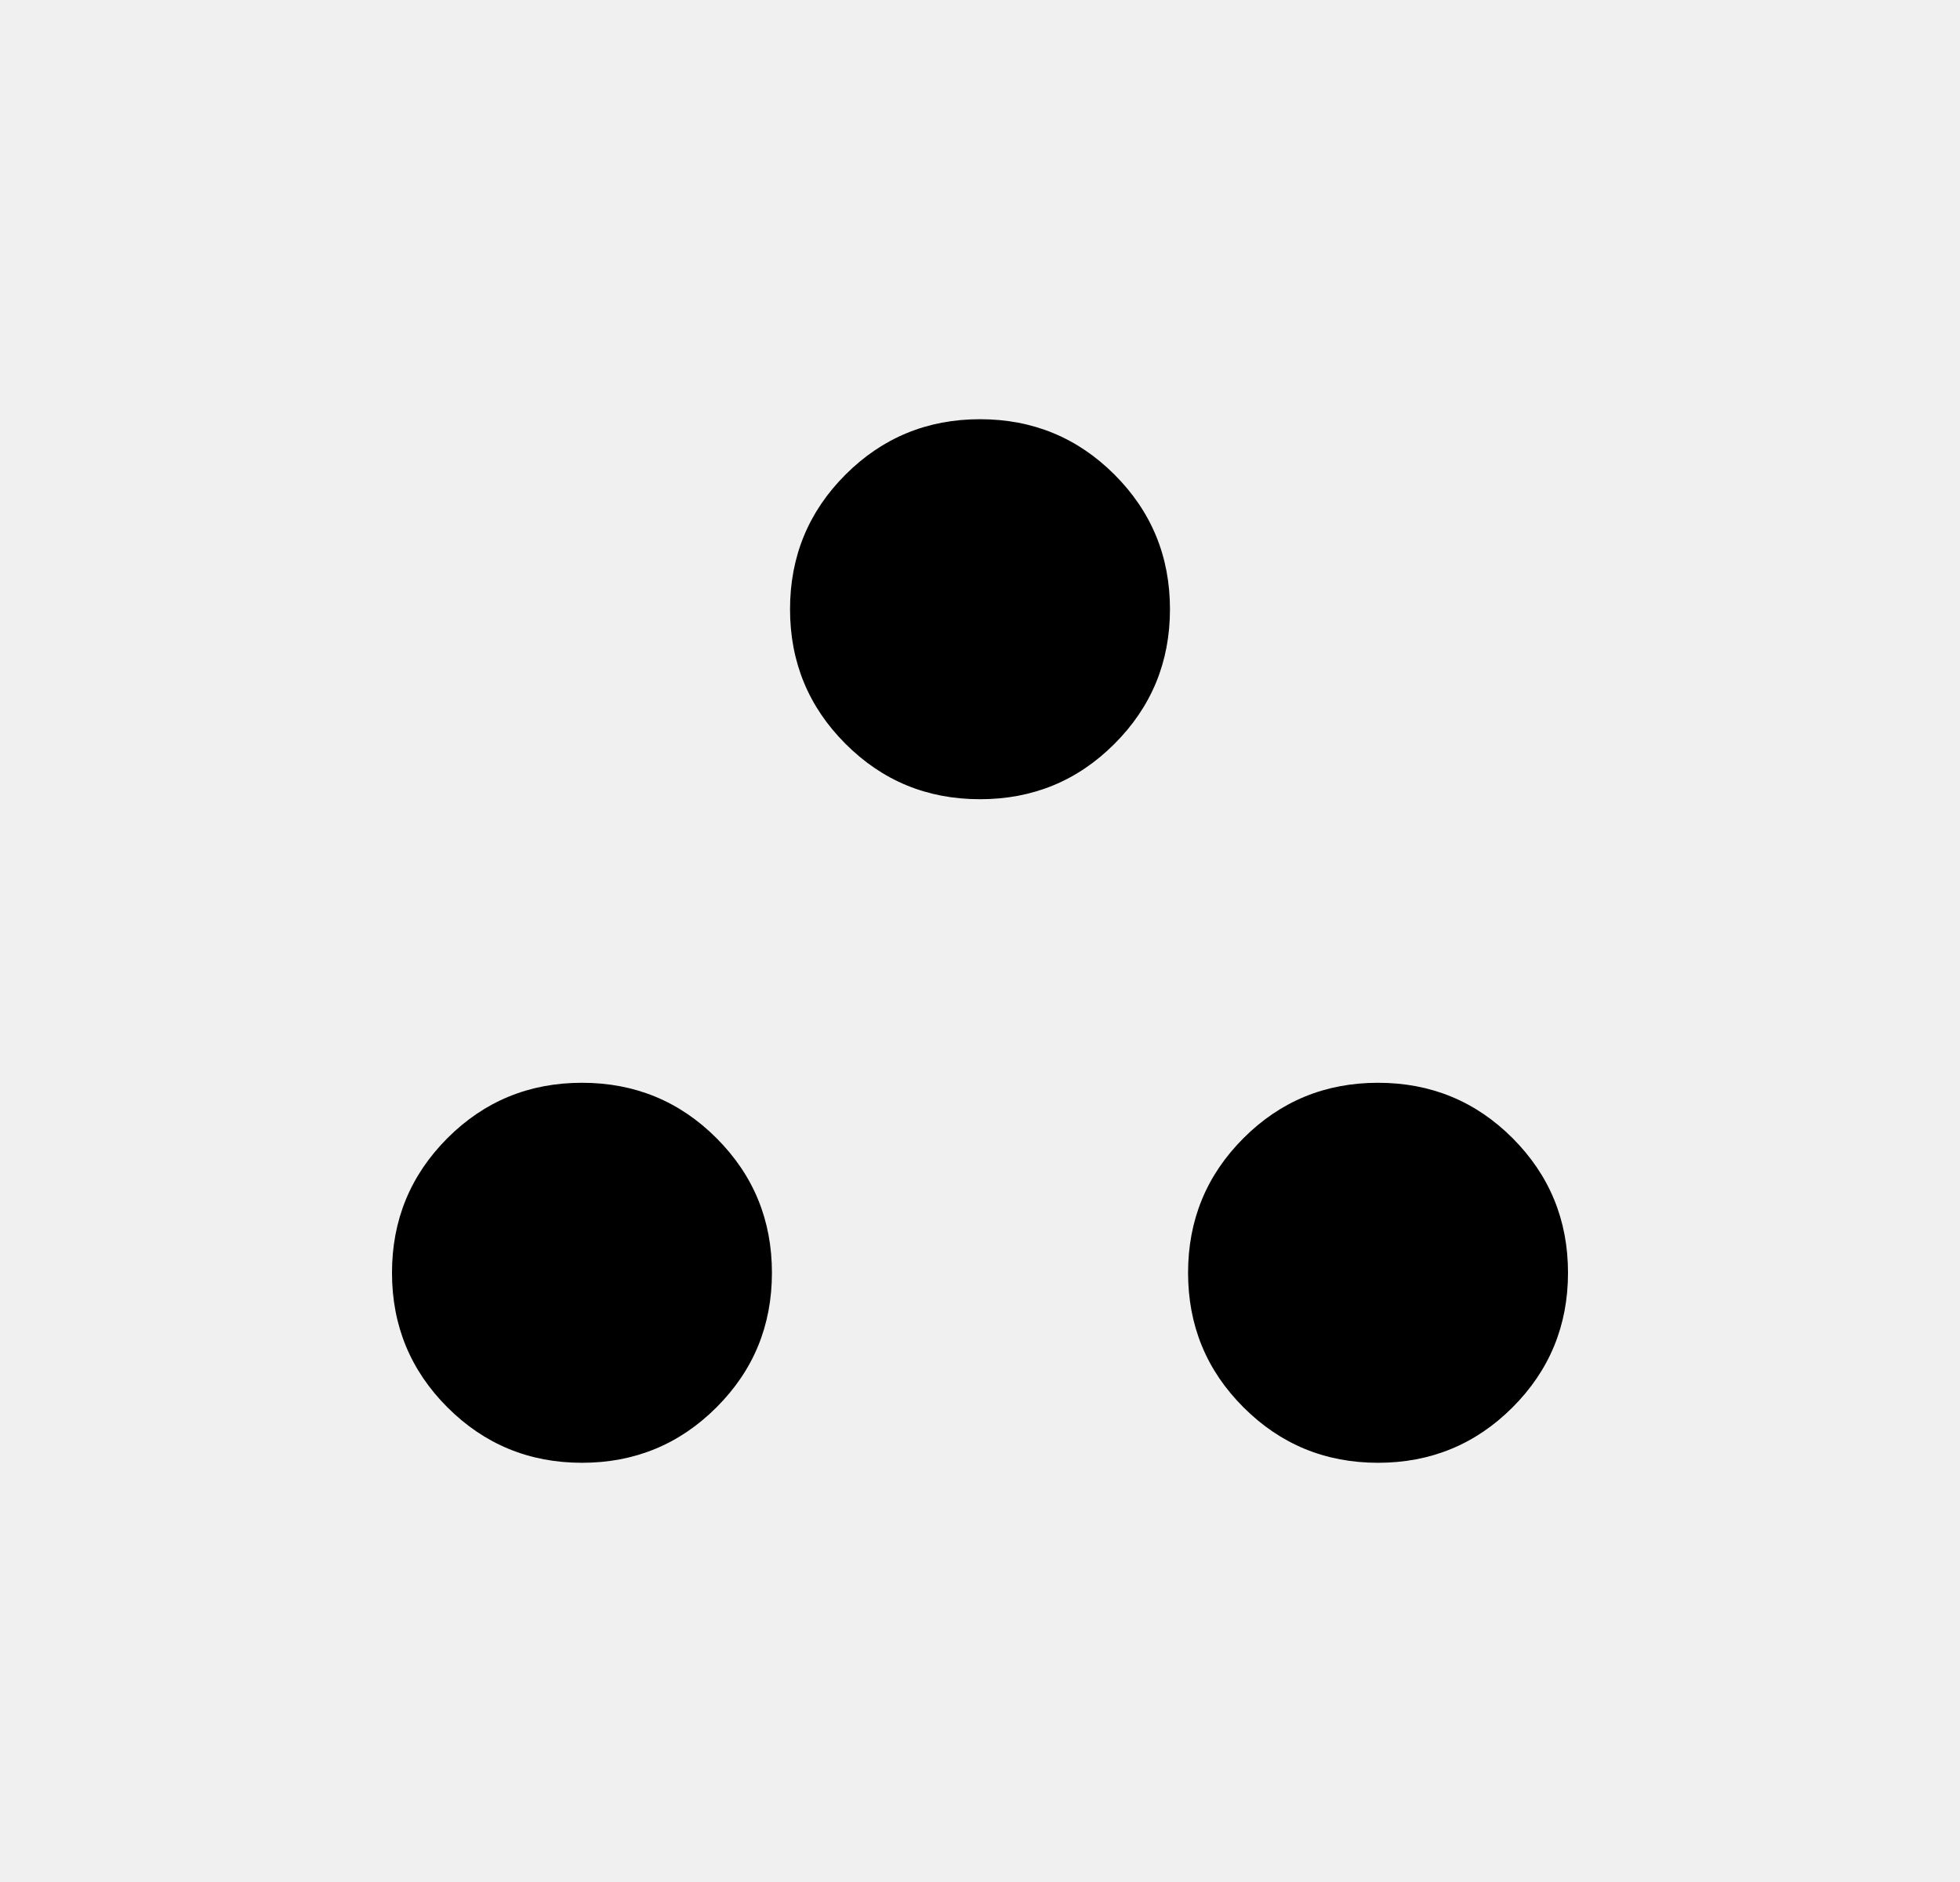
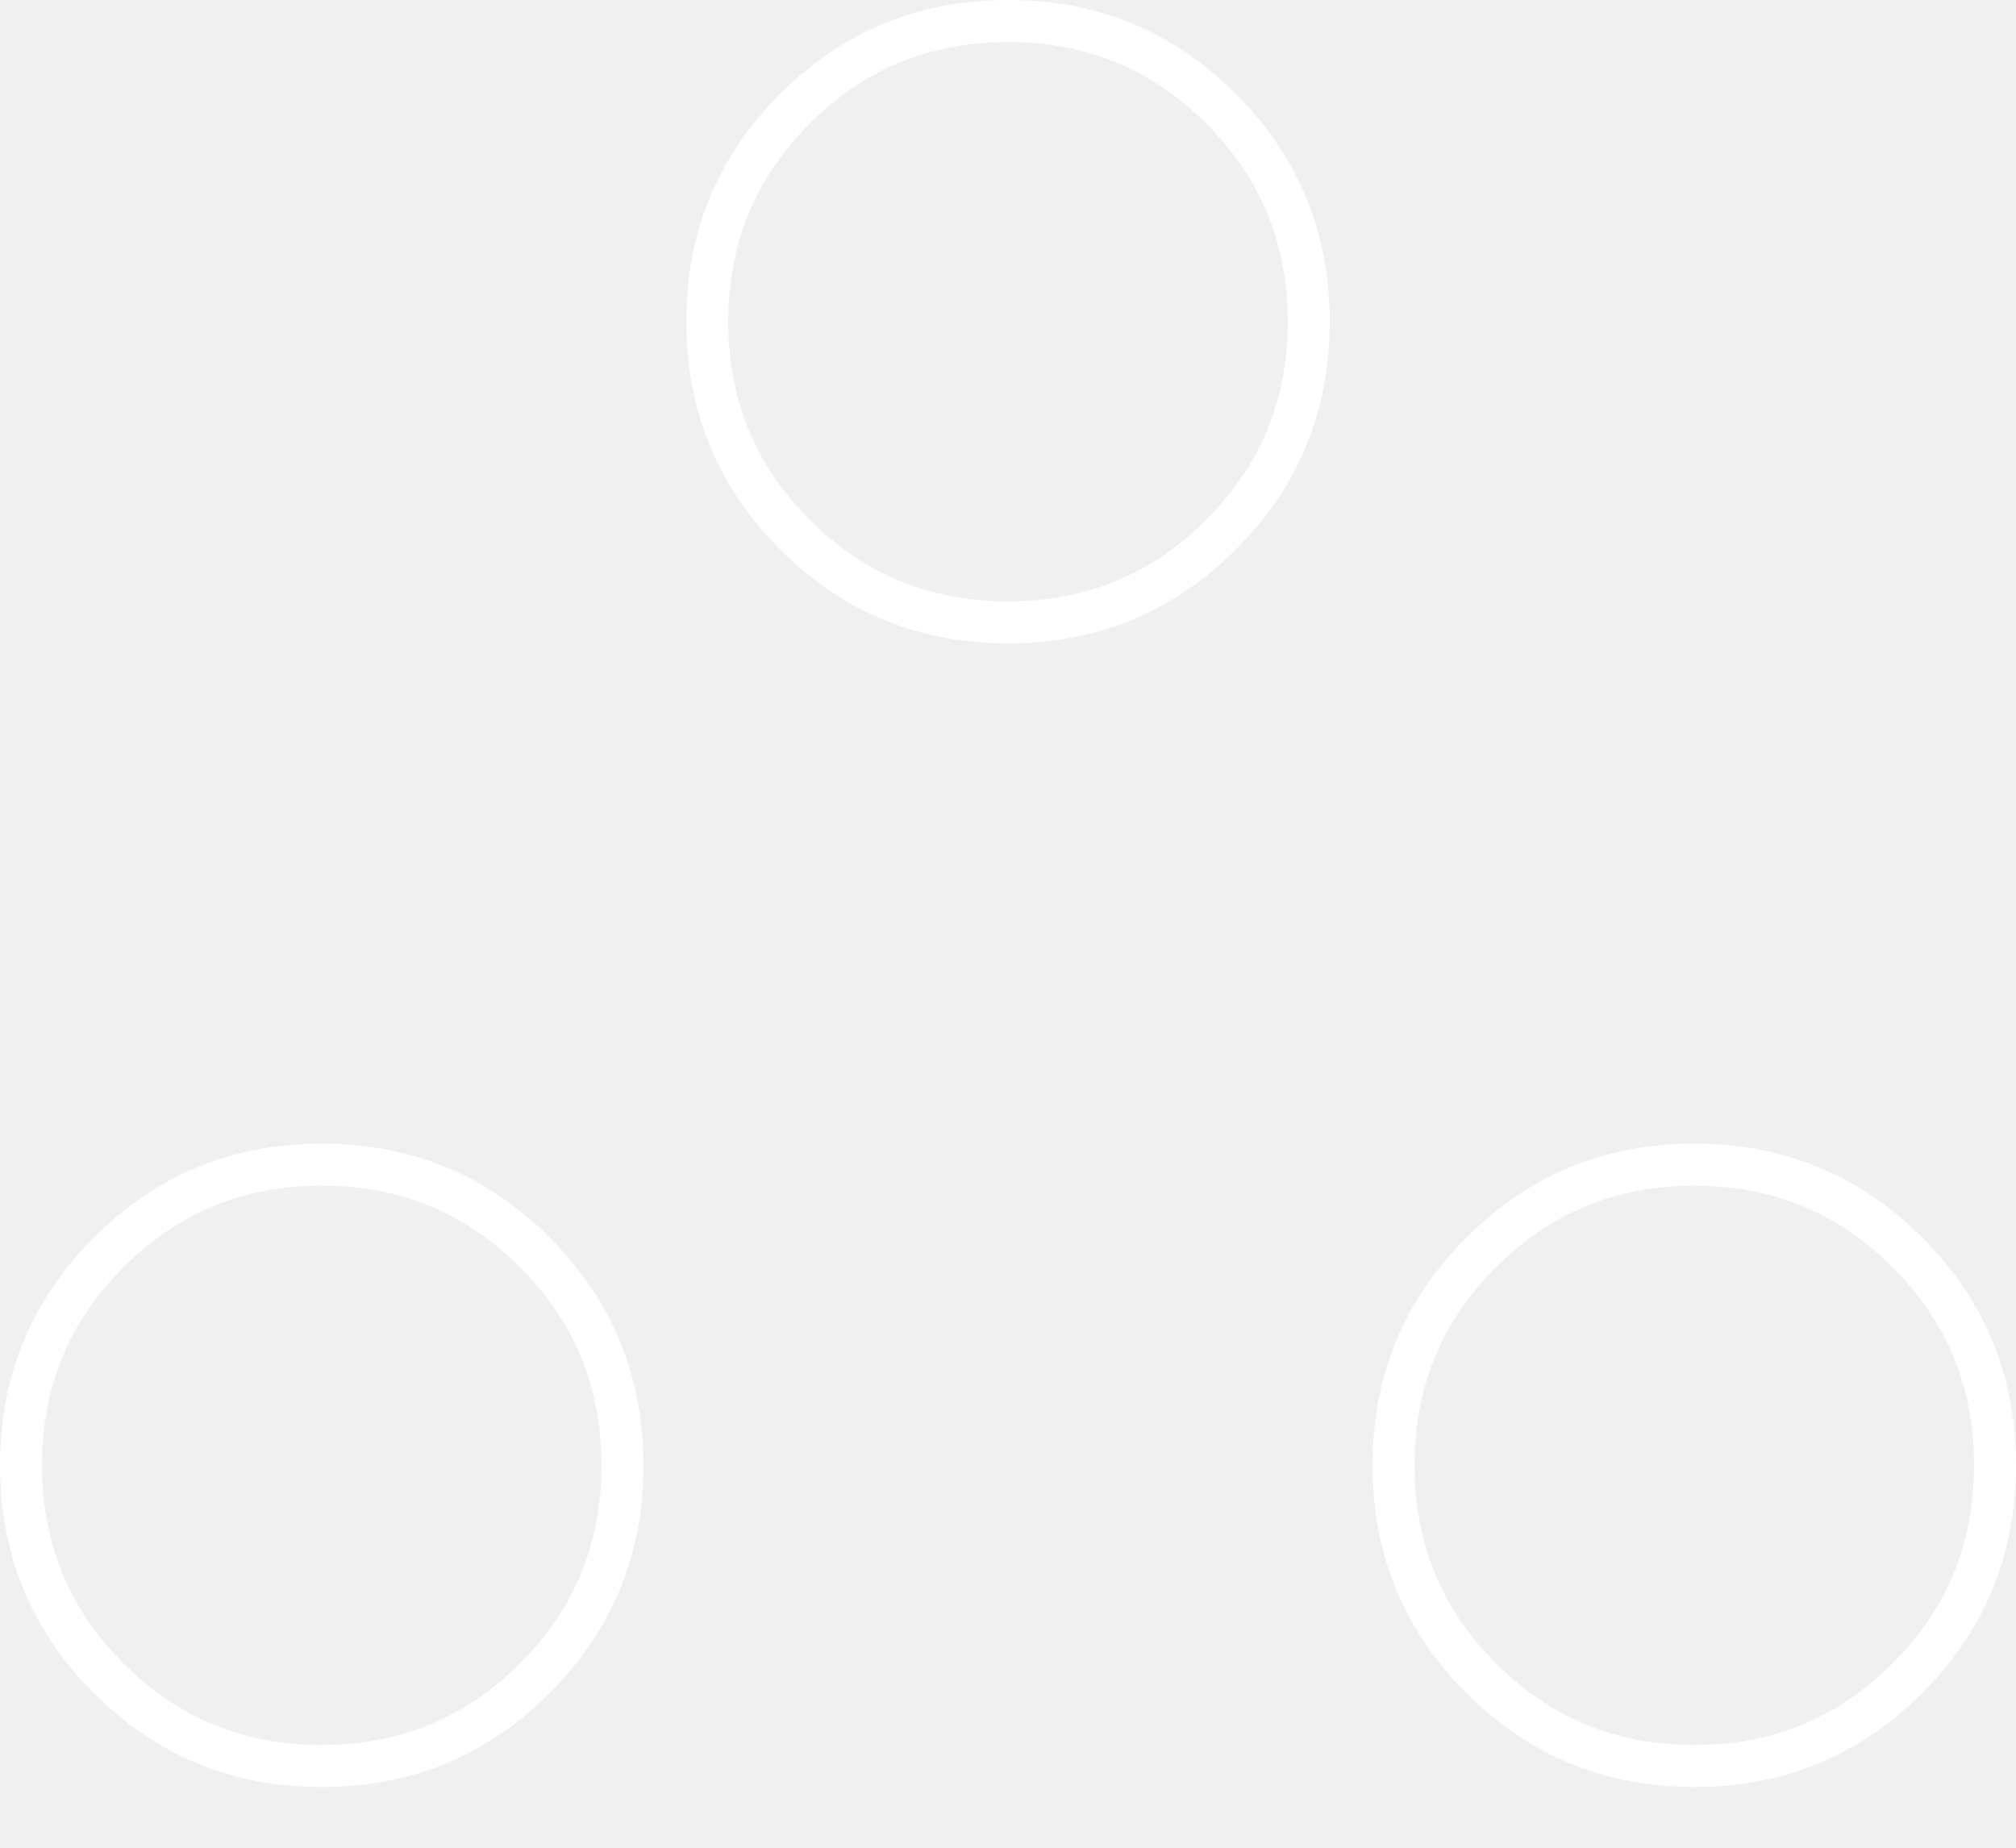
- <svg xmlns="http://www.w3.org/2000/svg" width="25" height="24" viewBox="0 0 25 24" fill="none">
-   <mask id="mask0_5812_45519" style="mask-type:alpha" maskUnits="userSpaceOnUse" x="0" y="0" width="25" height="24">
-     <rect x="0.5" width="24" height="24" fill="currentColor" />
+ <svg xmlns="http://www.w3.org/2000/svg" width="24" height="22" viewBox="0 0 24 22" fill="none">
+   <mask id="mask0_11324_10533" style="mask-type:alpha" maskUnits="userSpaceOnUse" x="0" y="-1" width="24" height="24">
+     <rect y="-1" width="24" height="24" fill="#D9D9D9" />
  </mask>
-   <g mask="url(#mask0_5812_45519)">
-     <path d="M7.423 18.654C6.75 18.654 6.178 18.418 5.707 17.947C5.236 17.476 5 16.904 5 16.231C5 15.558 5.236 14.986 5.707 14.514C6.178 14.043 6.75 13.808 7.423 13.808C8.096 13.808 8.668 14.043 9.139 14.514C9.611 14.986 9.846 15.558 9.846 16.231C9.846 16.904 9.611 17.476 9.139 17.947C8.668 18.418 8.096 18.654 7.423 18.654ZM17.577 18.654C16.904 18.654 16.332 18.418 15.861 17.947C15.389 17.476 15.154 16.904 15.154 16.231C15.154 15.558 15.389 14.986 15.861 14.514C16.332 14.043 16.904 13.808 17.577 13.808C18.25 13.808 18.822 14.043 19.293 14.514C19.764 14.986 20 15.558 20 16.231C20 16.904 19.764 17.476 19.293 17.947C18.822 18.418 18.25 18.654 17.577 18.654ZM12.5 10.192C11.827 10.192 11.255 9.957 10.784 9.485C10.313 9.014 10.077 8.442 10.077 7.769C10.077 7.096 10.313 6.524 10.784 6.053C11.255 5.582 11.827 5.346 12.5 5.346C13.173 5.346 13.745 5.582 14.216 6.053C14.687 6.524 14.923 7.096 14.923 7.769C14.923 8.442 14.687 9.014 14.216 9.485C13.745 9.957 13.173 10.192 12.5 10.192Z" fill="currentColor" fillOpacity="1" />
+   <g mask="url(#mask0_11324_10533)">
+     <path d="M3.83 21.027C2.832 21.027 1.991 20.68 1.294 19.983C0.597 19.285 0.25 18.445 0.25 17.447C0.25 16.448 0.597 15.608 1.294 14.911C1.991 14.214 2.832 13.867 3.83 13.867C4.828 13.867 5.669 14.214 6.366 14.911C7.063 15.608 7.41 16.448 7.41 17.447C7.41 18.445 7.063 19.285 6.366 19.983C5.669 20.68 4.828 21.027 3.83 21.027ZM20.17 21.027C19.172 21.027 18.331 20.68 17.634 19.983C16.937 19.285 16.59 18.445 16.59 17.447C16.59 16.448 16.937 15.608 17.634 14.911C18.331 14.214 19.172 13.867 20.17 13.867C21.169 13.867 22.009 14.214 22.706 14.911C23.404 15.608 23.75 16.448 23.75 17.447C23.75 18.445 23.404 19.285 22.706 19.983C22.009 20.68 21.169 21.027 20.17 21.027ZM12 7.41C11.002 7.41 10.161 7.063 9.464 6.366C8.767 5.669 8.42 4.828 8.42 3.83C8.42 2.832 8.767 1.991 9.464 1.294C10.161 0.597 11.002 0.25 12 0.25C12.998 0.25 13.839 0.597 14.536 1.294C15.233 1.991 15.58 2.832 15.58 3.83C15.58 4.828 15.233 5.669 14.536 6.366C13.839 7.063 12.998 7.41 12 7.41Z" stroke="white" stroke-width="0.5" />
  </g>
</svg>
